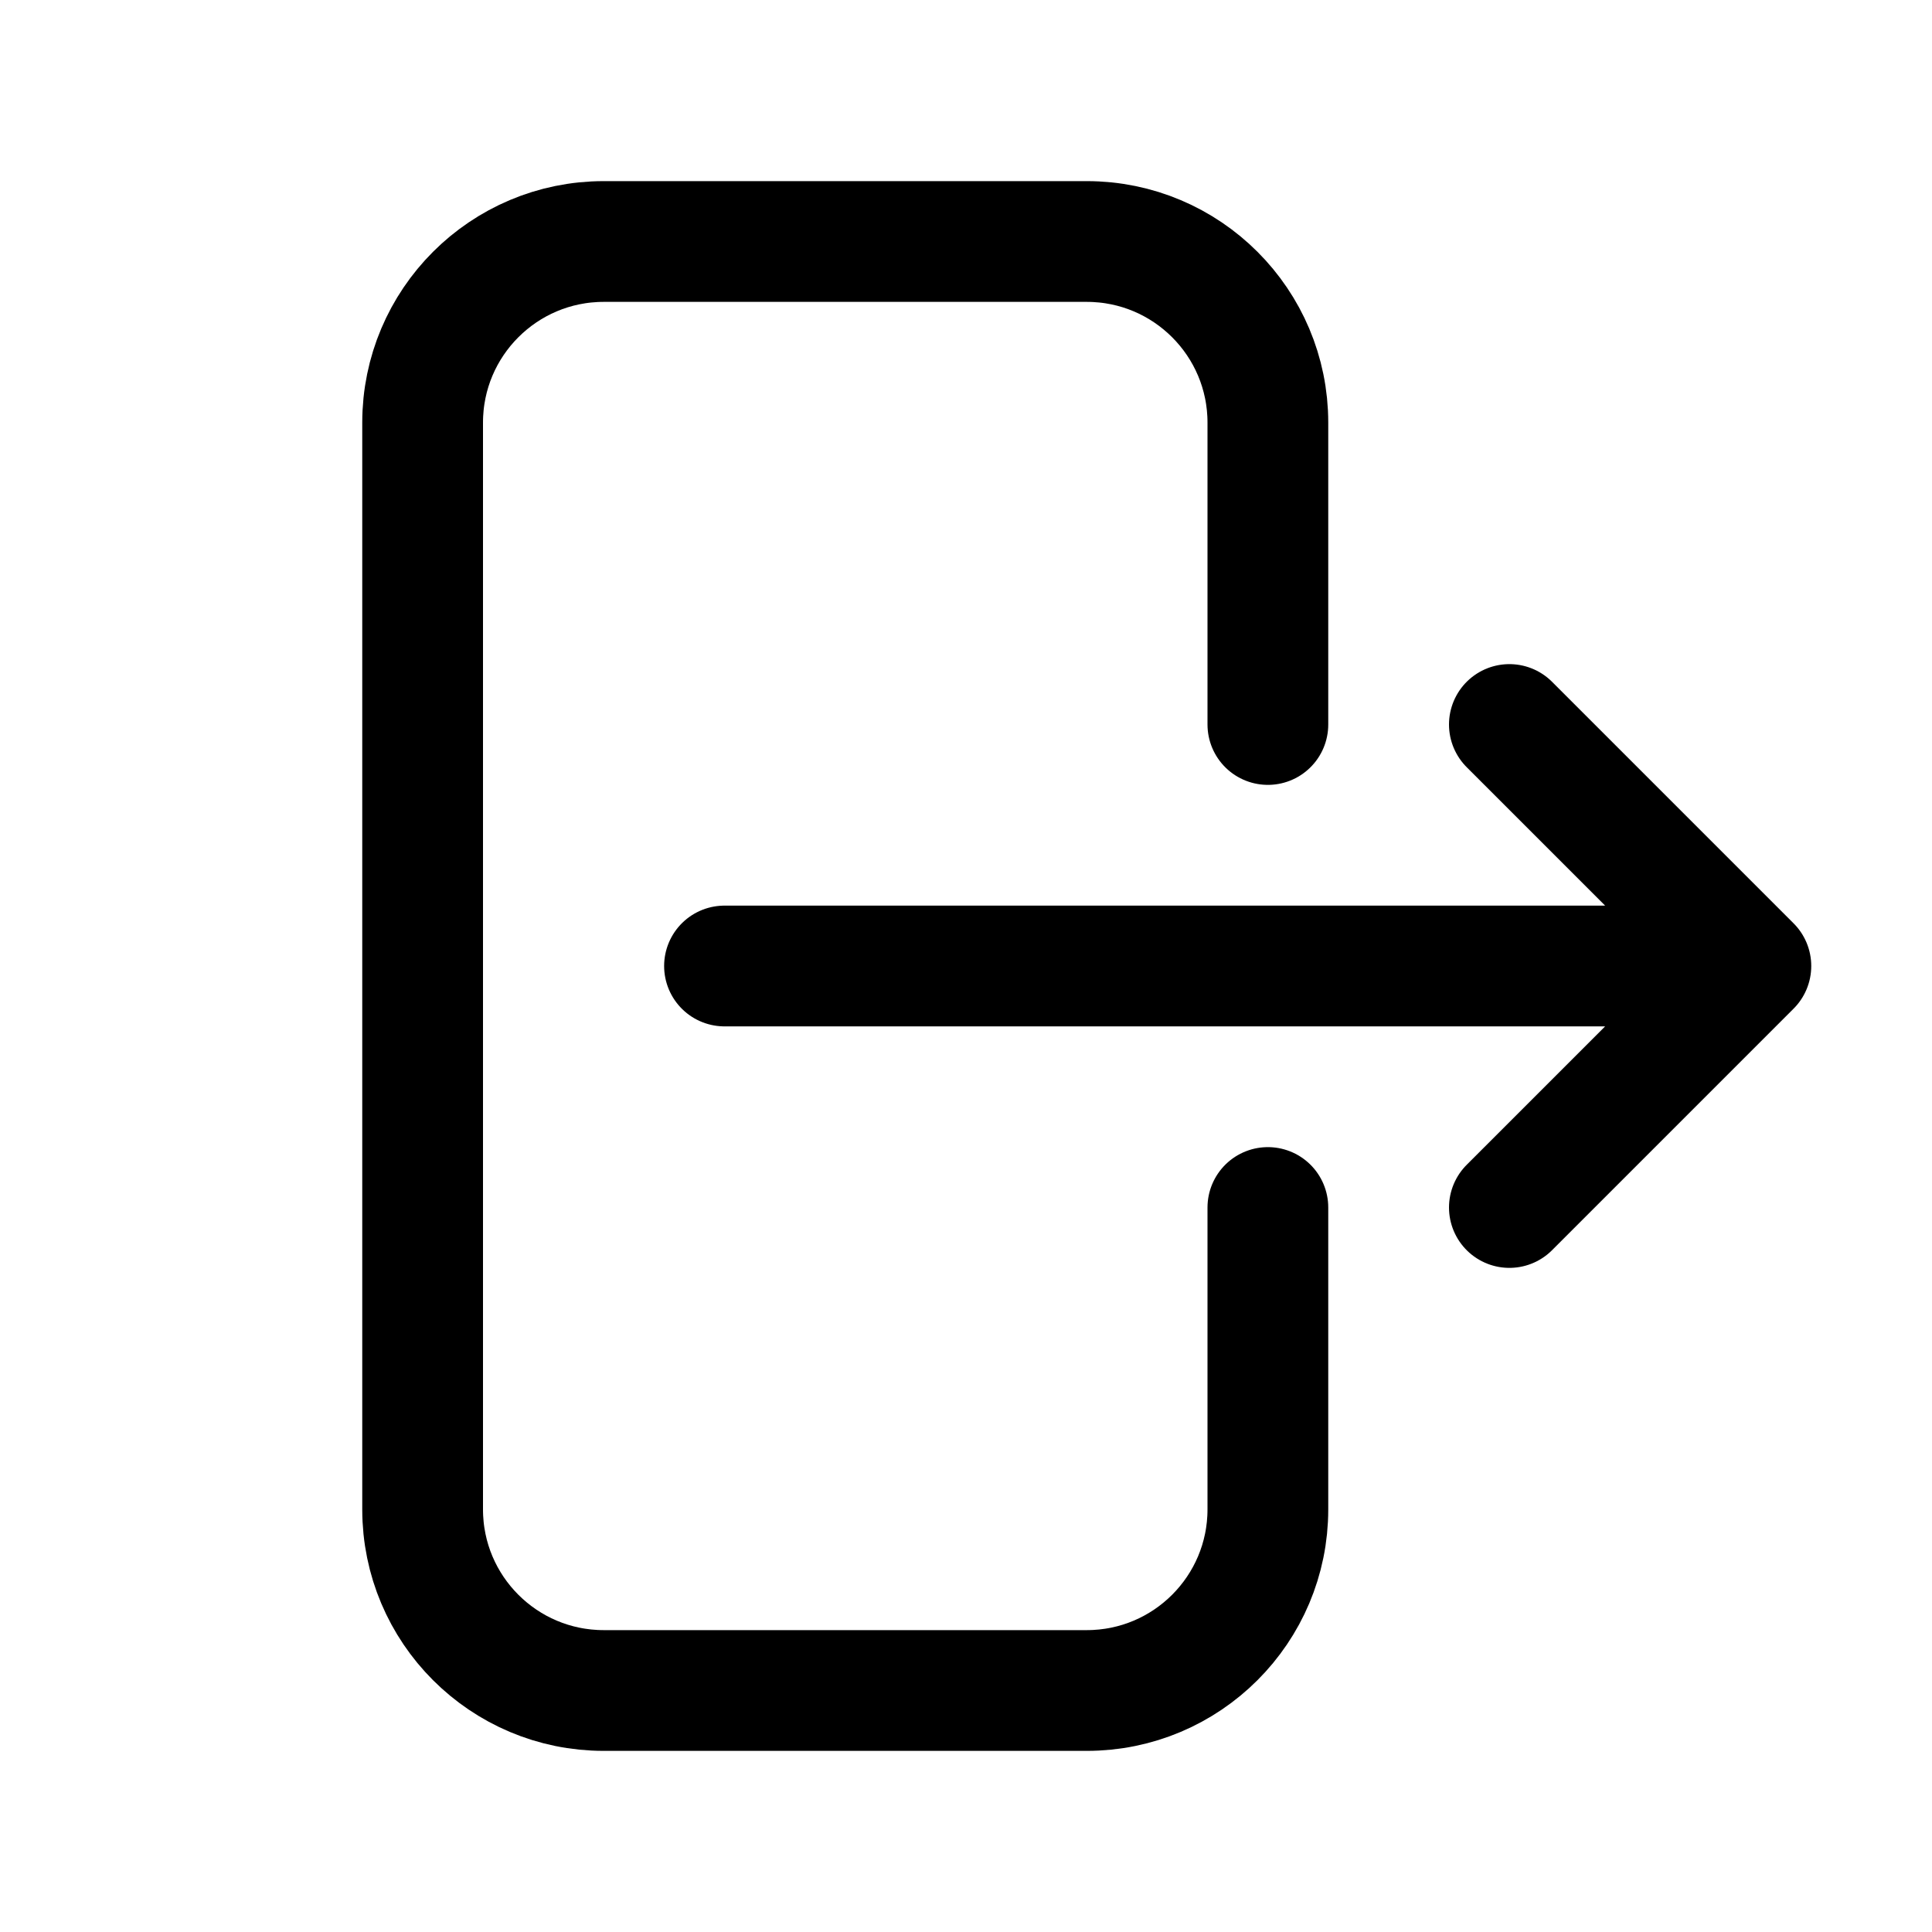
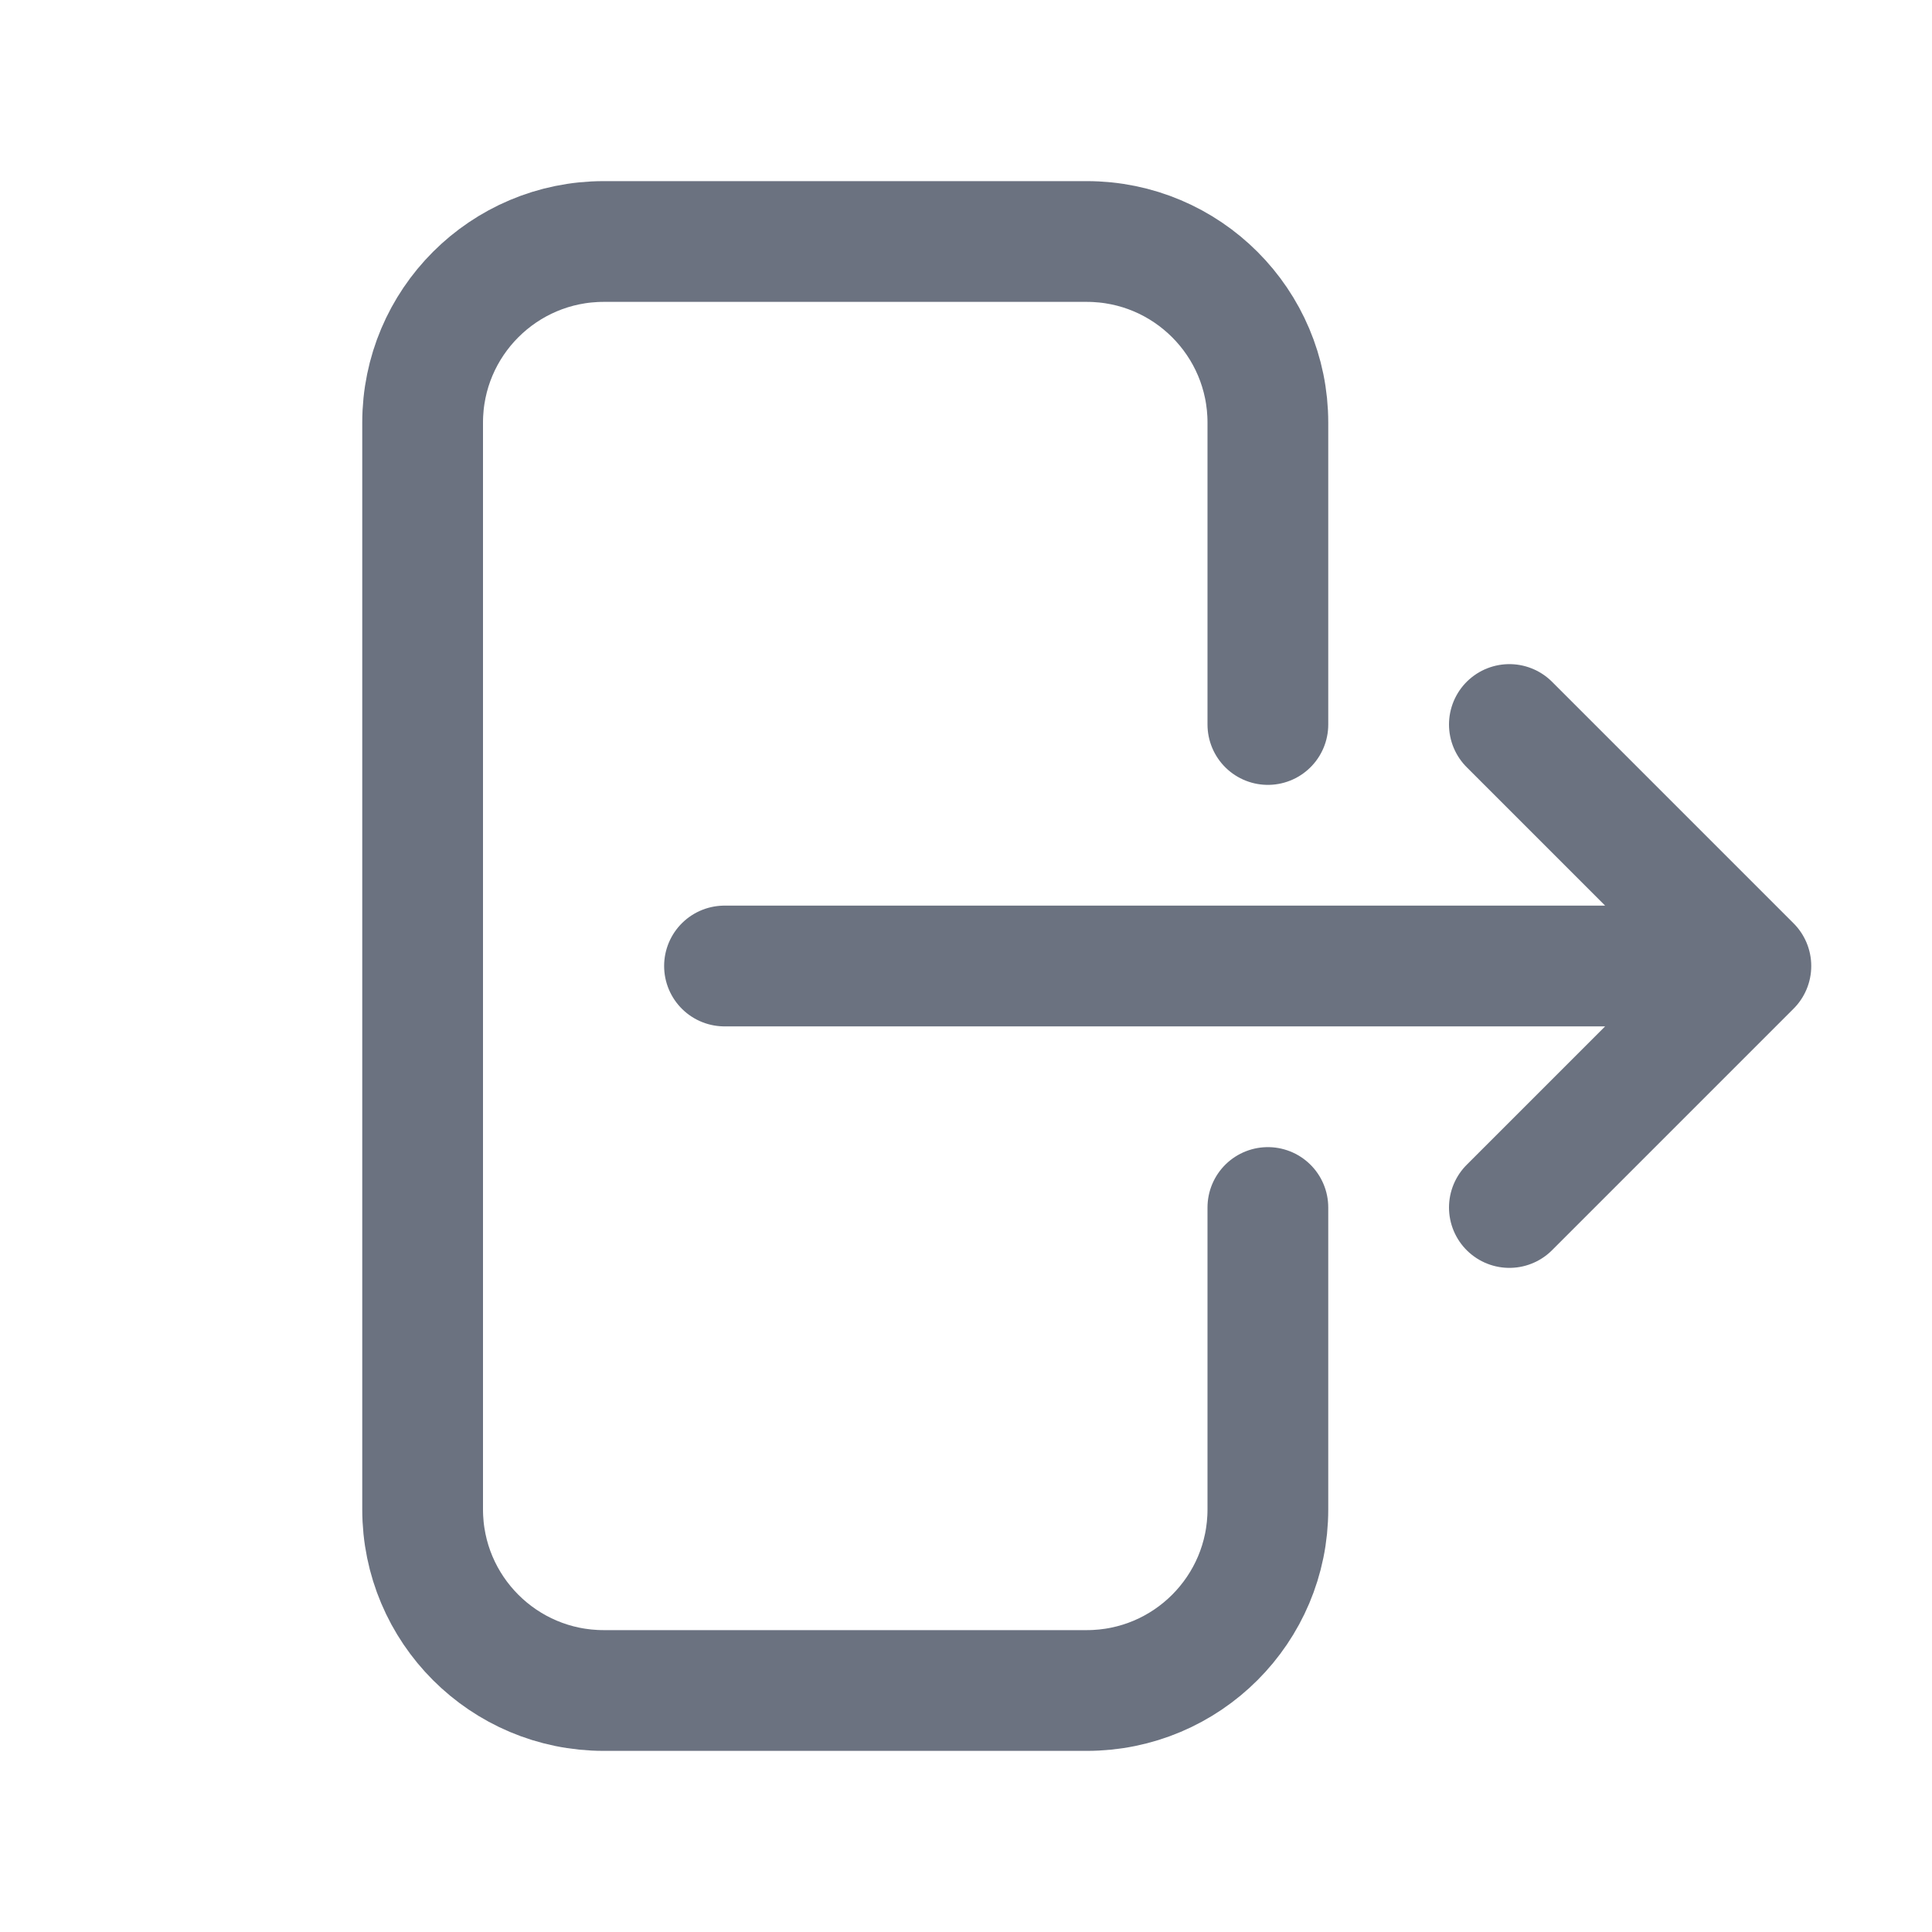
- <svg xmlns="http://www.w3.org/2000/svg" fill="none" viewBox="0 0 24 24" stroke-width="1.5" stroke="currentColor" class="w-6 h-6">
+ <svg xmlns="http://www.w3.org/2000/svg" fill="none" viewBox="0 0 24 24" stroke-width="1.5" stroke="#6b7280" class="w-6 h-6">
  <path stroke-linecap="round" stroke-linejoin="round" d="M15.75 9V5.25A2.25 2.25 0 0013.5 3h-6a2.25 2.25 0 00-2.25 2.25v13.5A2.25 2.25 0 007.5 21h6a2.25 2.25 0 002.25-2.25V15m3 0l3-3m0 0l-3-3m3 3H9" />
</svg>
